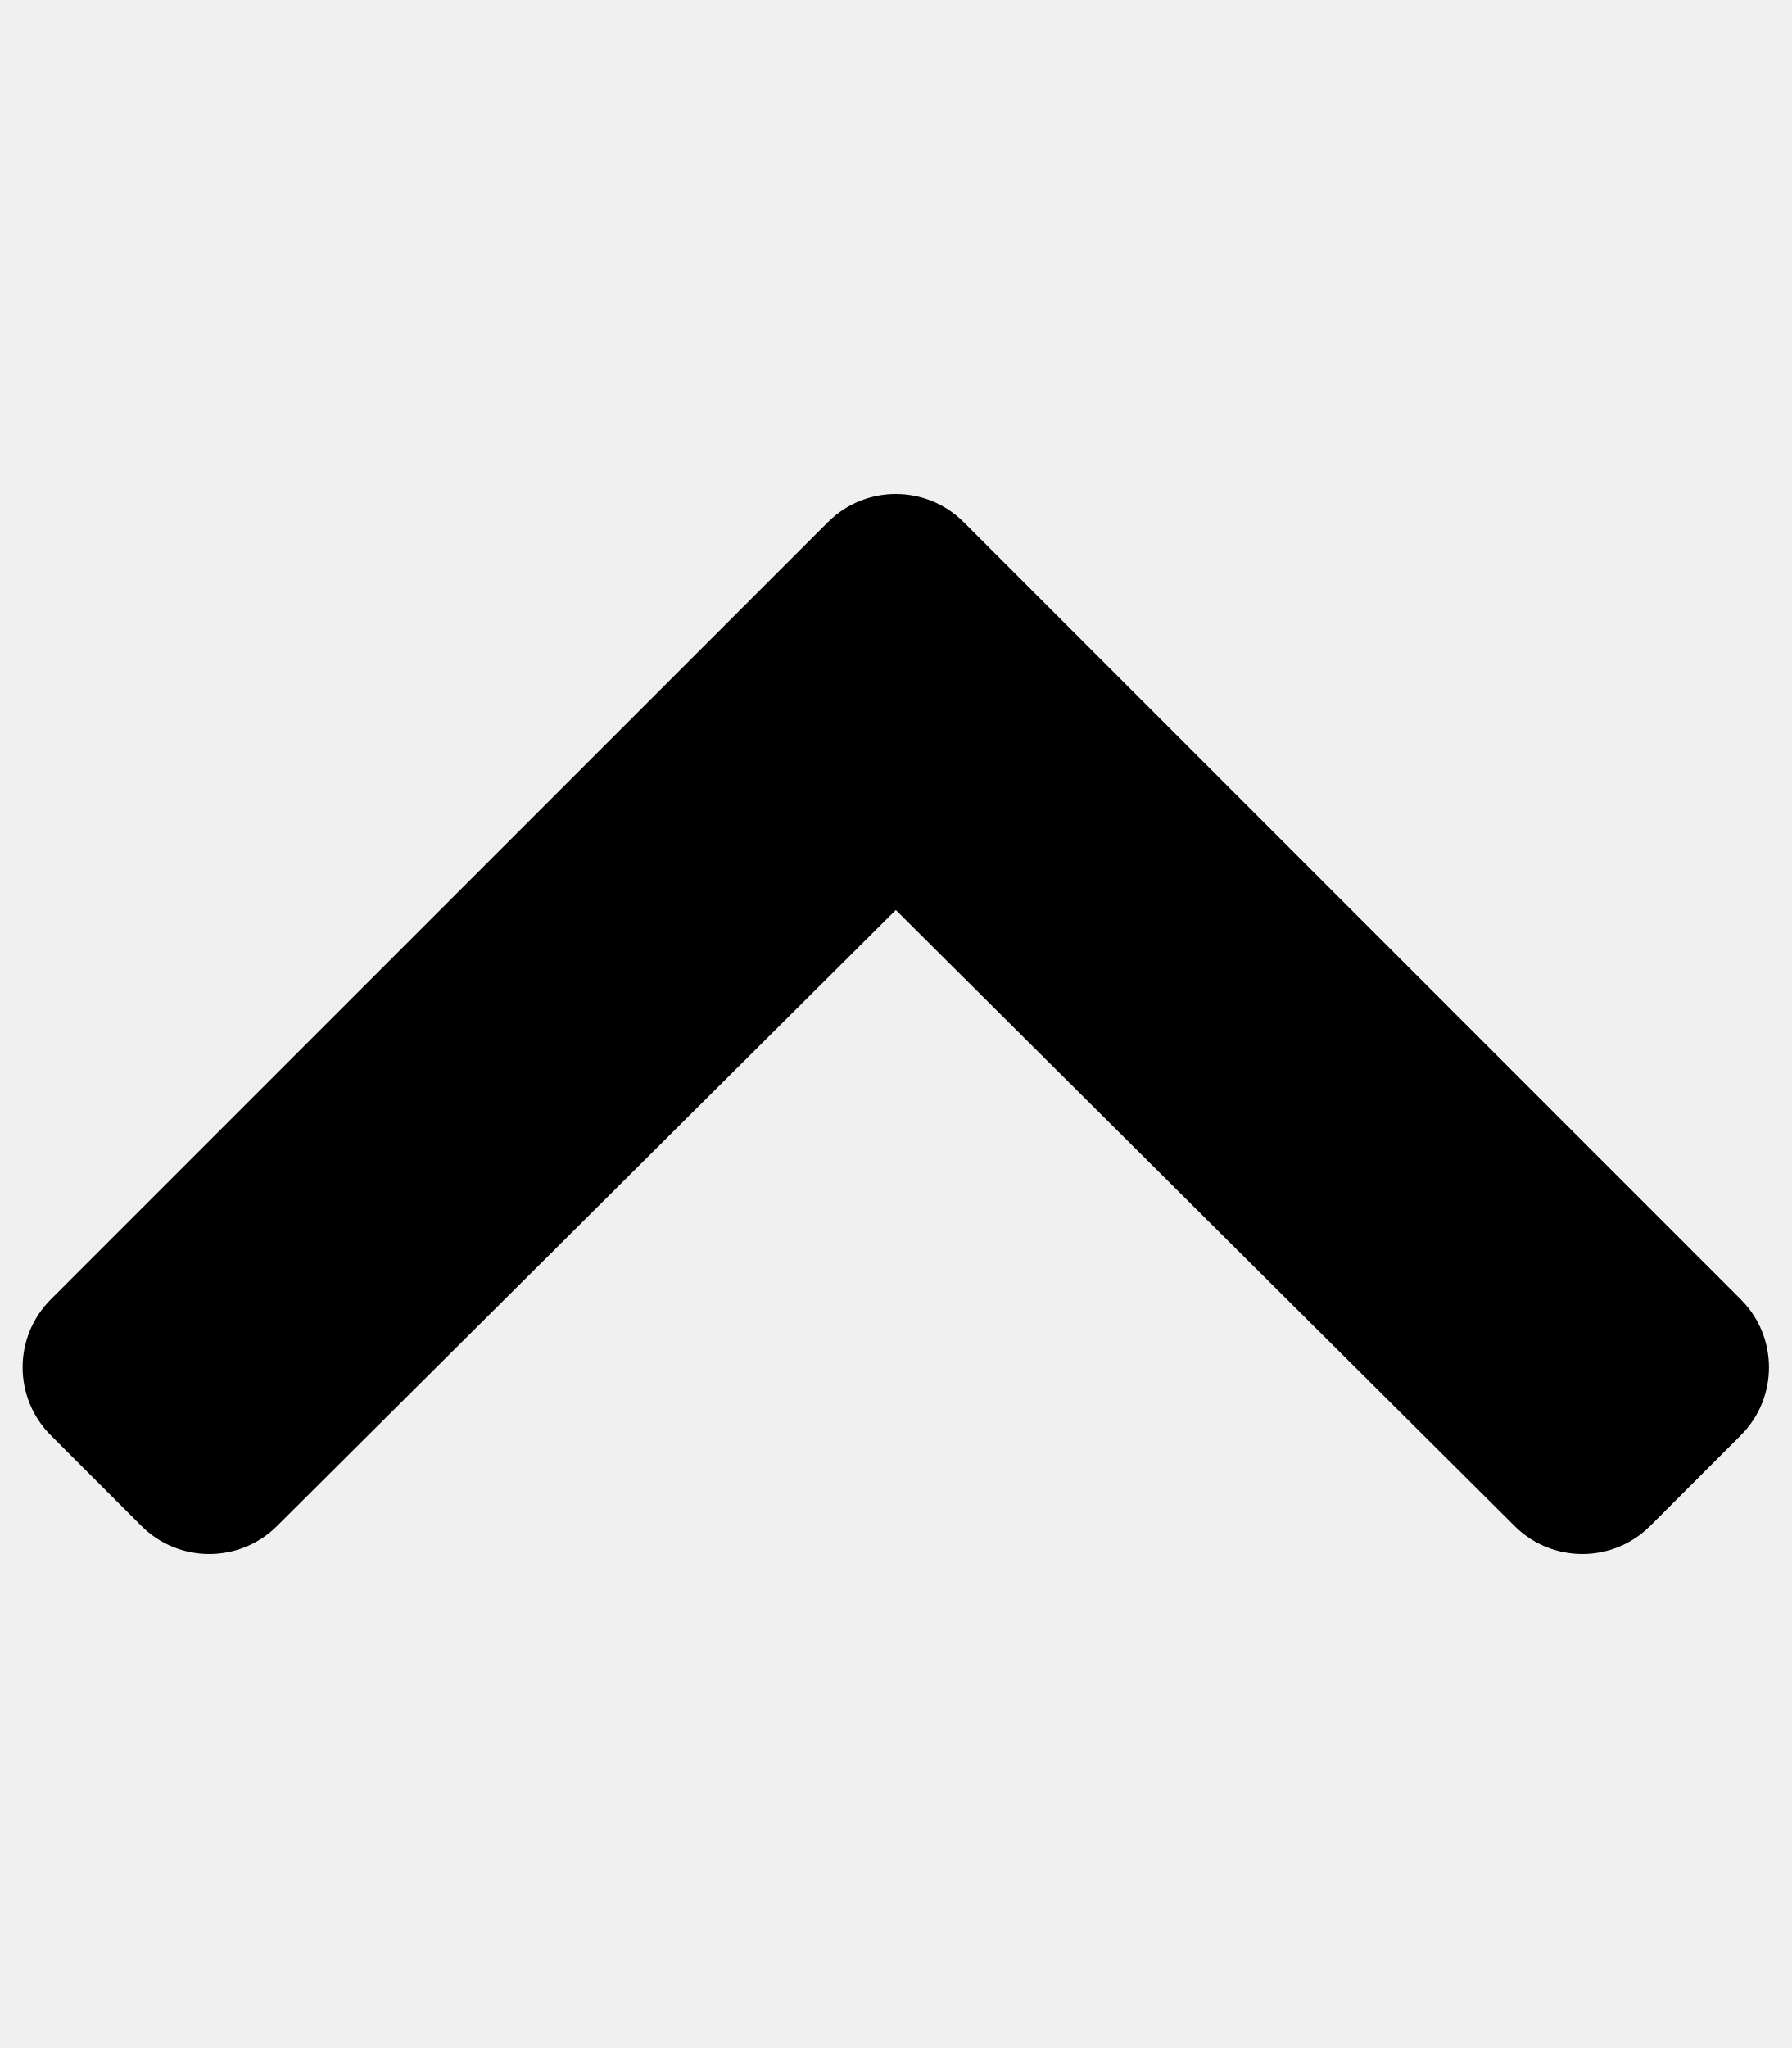
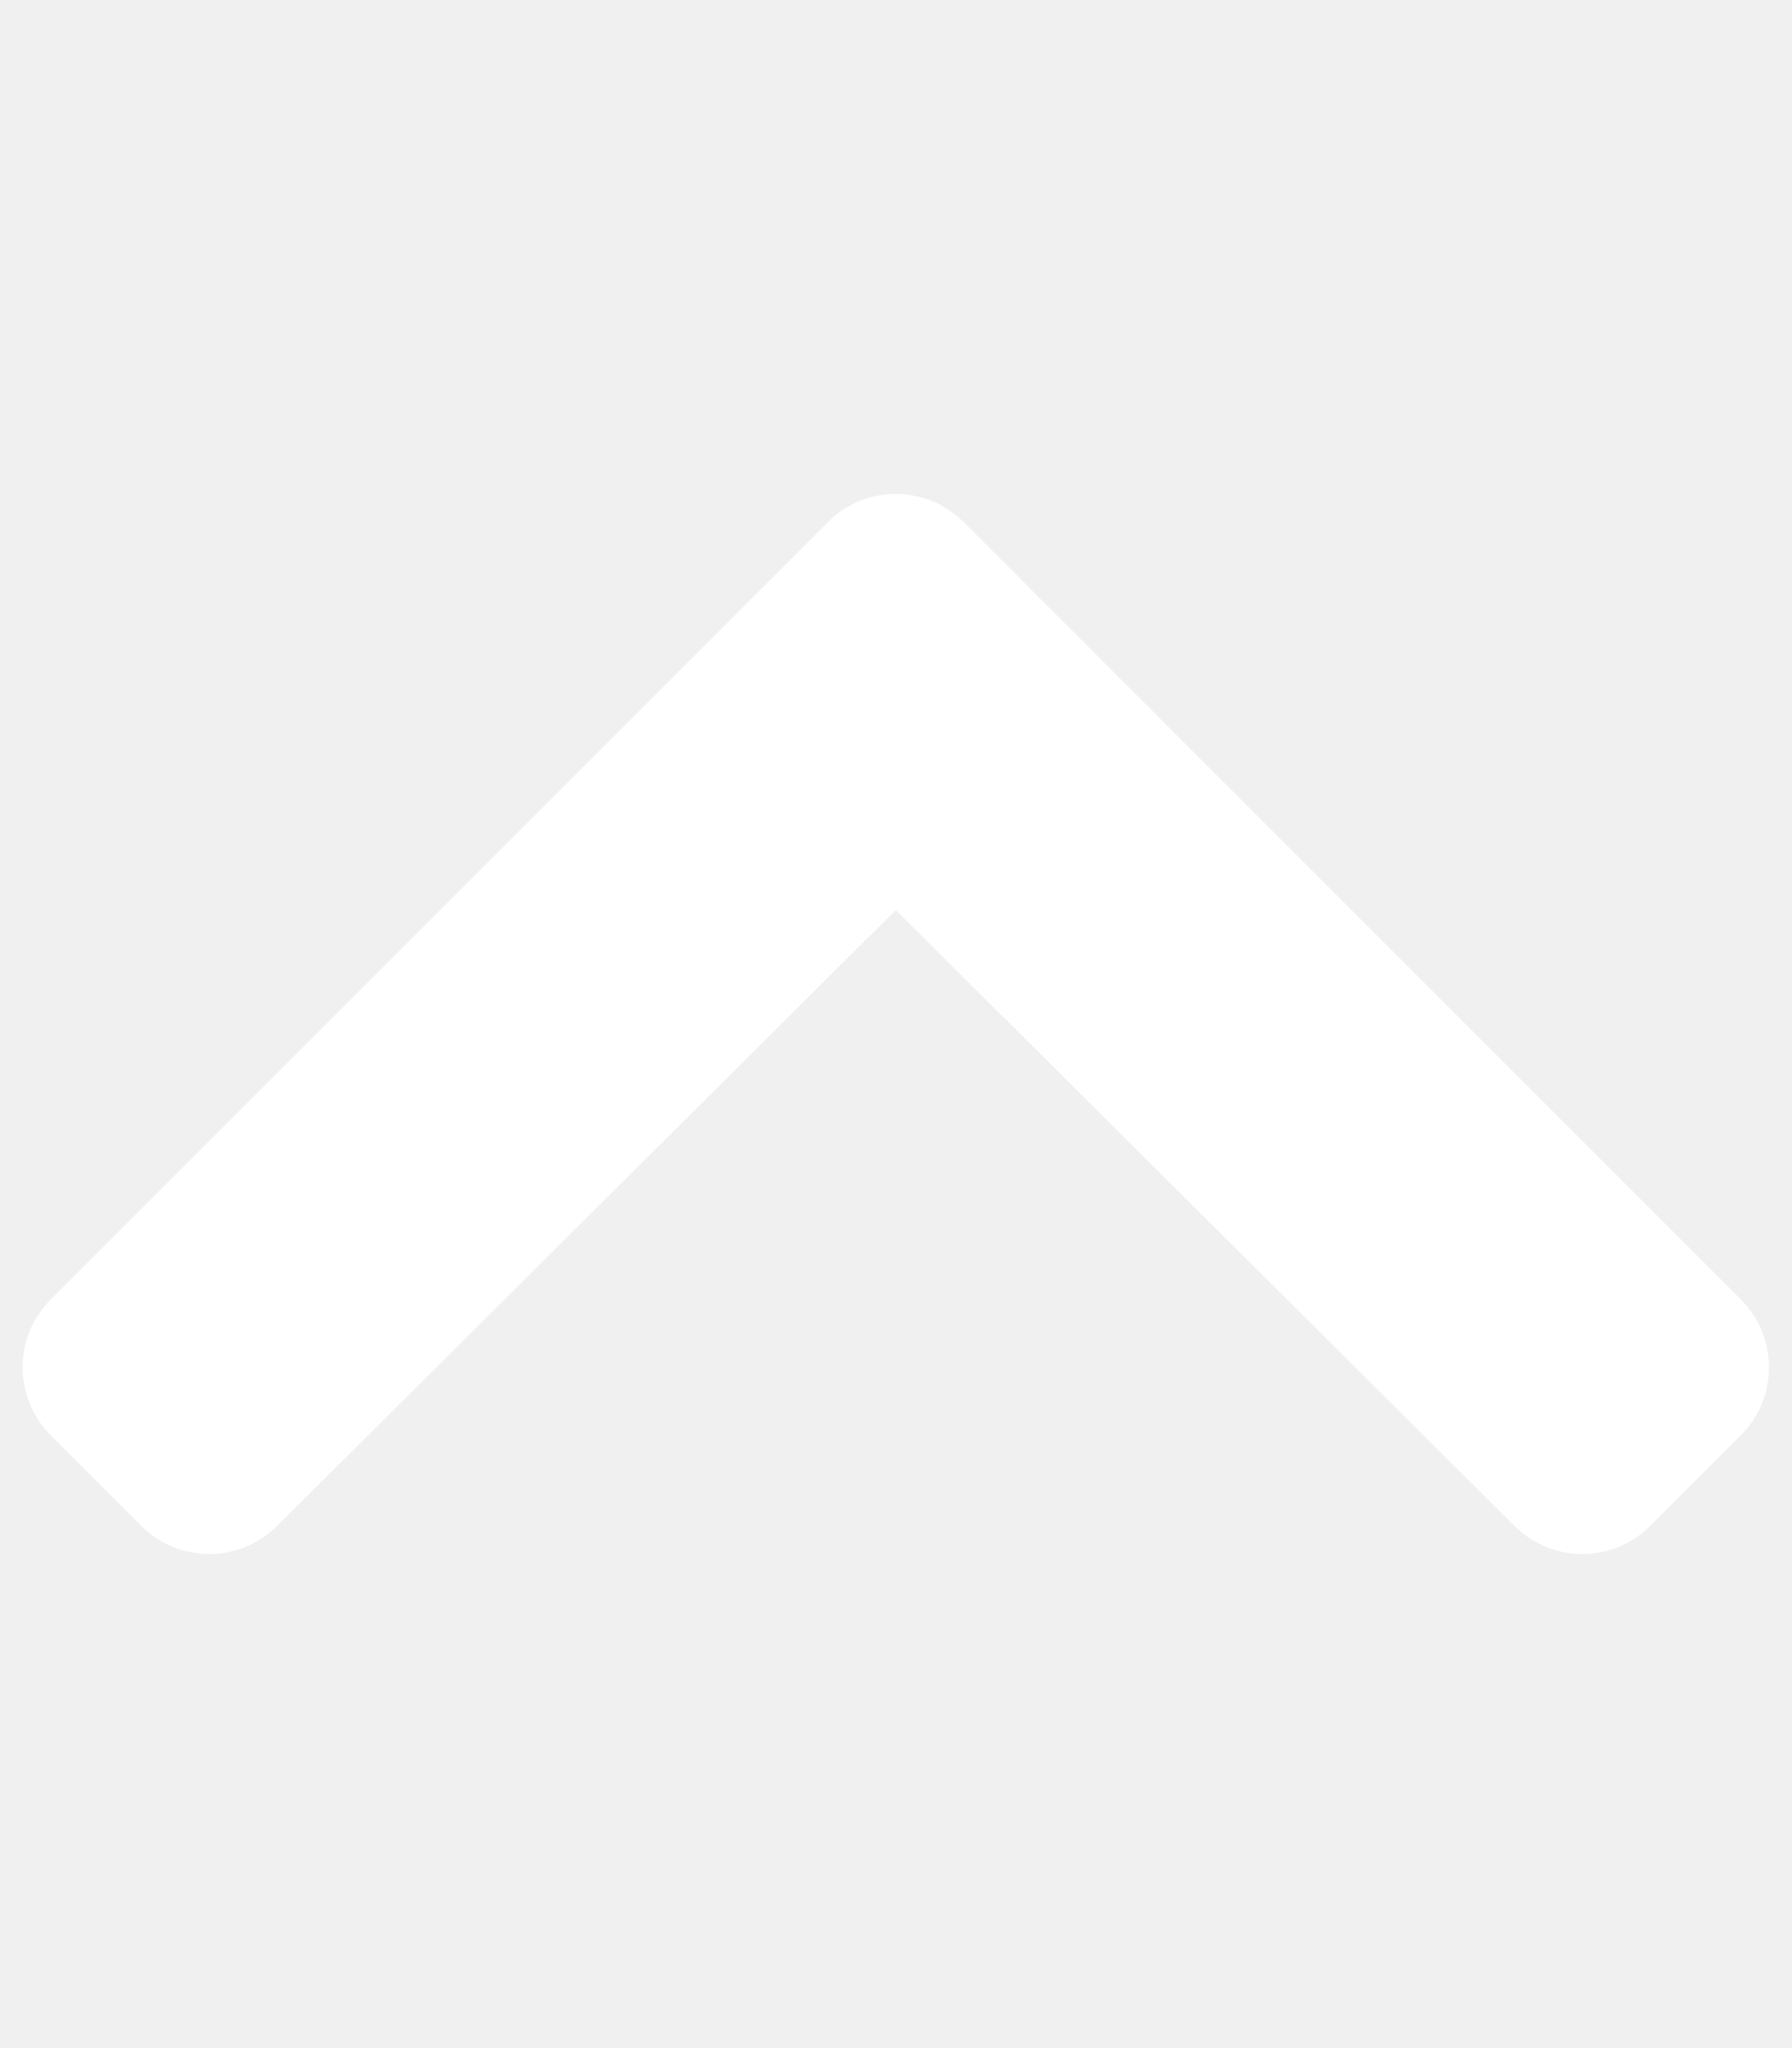
- <svg xmlns="http://www.w3.org/2000/svg" aria-hidden="true" focusable="false" data-prefix="fas" data-icon="chevron-up" class="svg-inline--fa fa-chevron-up fa-w-14" role="img" viewBox="0 0 448 512">
-   <path fill="currentColor" d="M240.971 130.524l194.343 194.343c9.373 9.373 9.373 24.569 0 33.941l-22.667 22.667c-9.357 9.357-24.522 9.375-33.901.04L224 227.495 69.255 381.516c-9.379 9.335-24.544 9.317-33.901-.04l-22.667-22.667c-9.373-9.373-9.373-24.569 0-33.941L207.03 130.525c9.372-9.373 24.568-9.373 33.941-.001z" />
+ <svg xmlns="http://www.w3.org/2000/svg" width="20" role="img" viewBox="0 0 448 512">
+   <path fill="white" d="M240.971 130.524l194.343 194.343c9.373 9.373 9.373 24.569 0 33.941l-22.667 22.667c-9.357 9.357-24.522 9.375-33.901.04L224 227.495 69.255 381.516c-9.379 9.335-24.544 9.317-33.901-.04l-22.667-22.667c-9.373-9.373-9.373-24.569 0-33.941L207.03 130.525c9.372-9.373 24.568-9.373 33.941-.001z" />
</svg>
